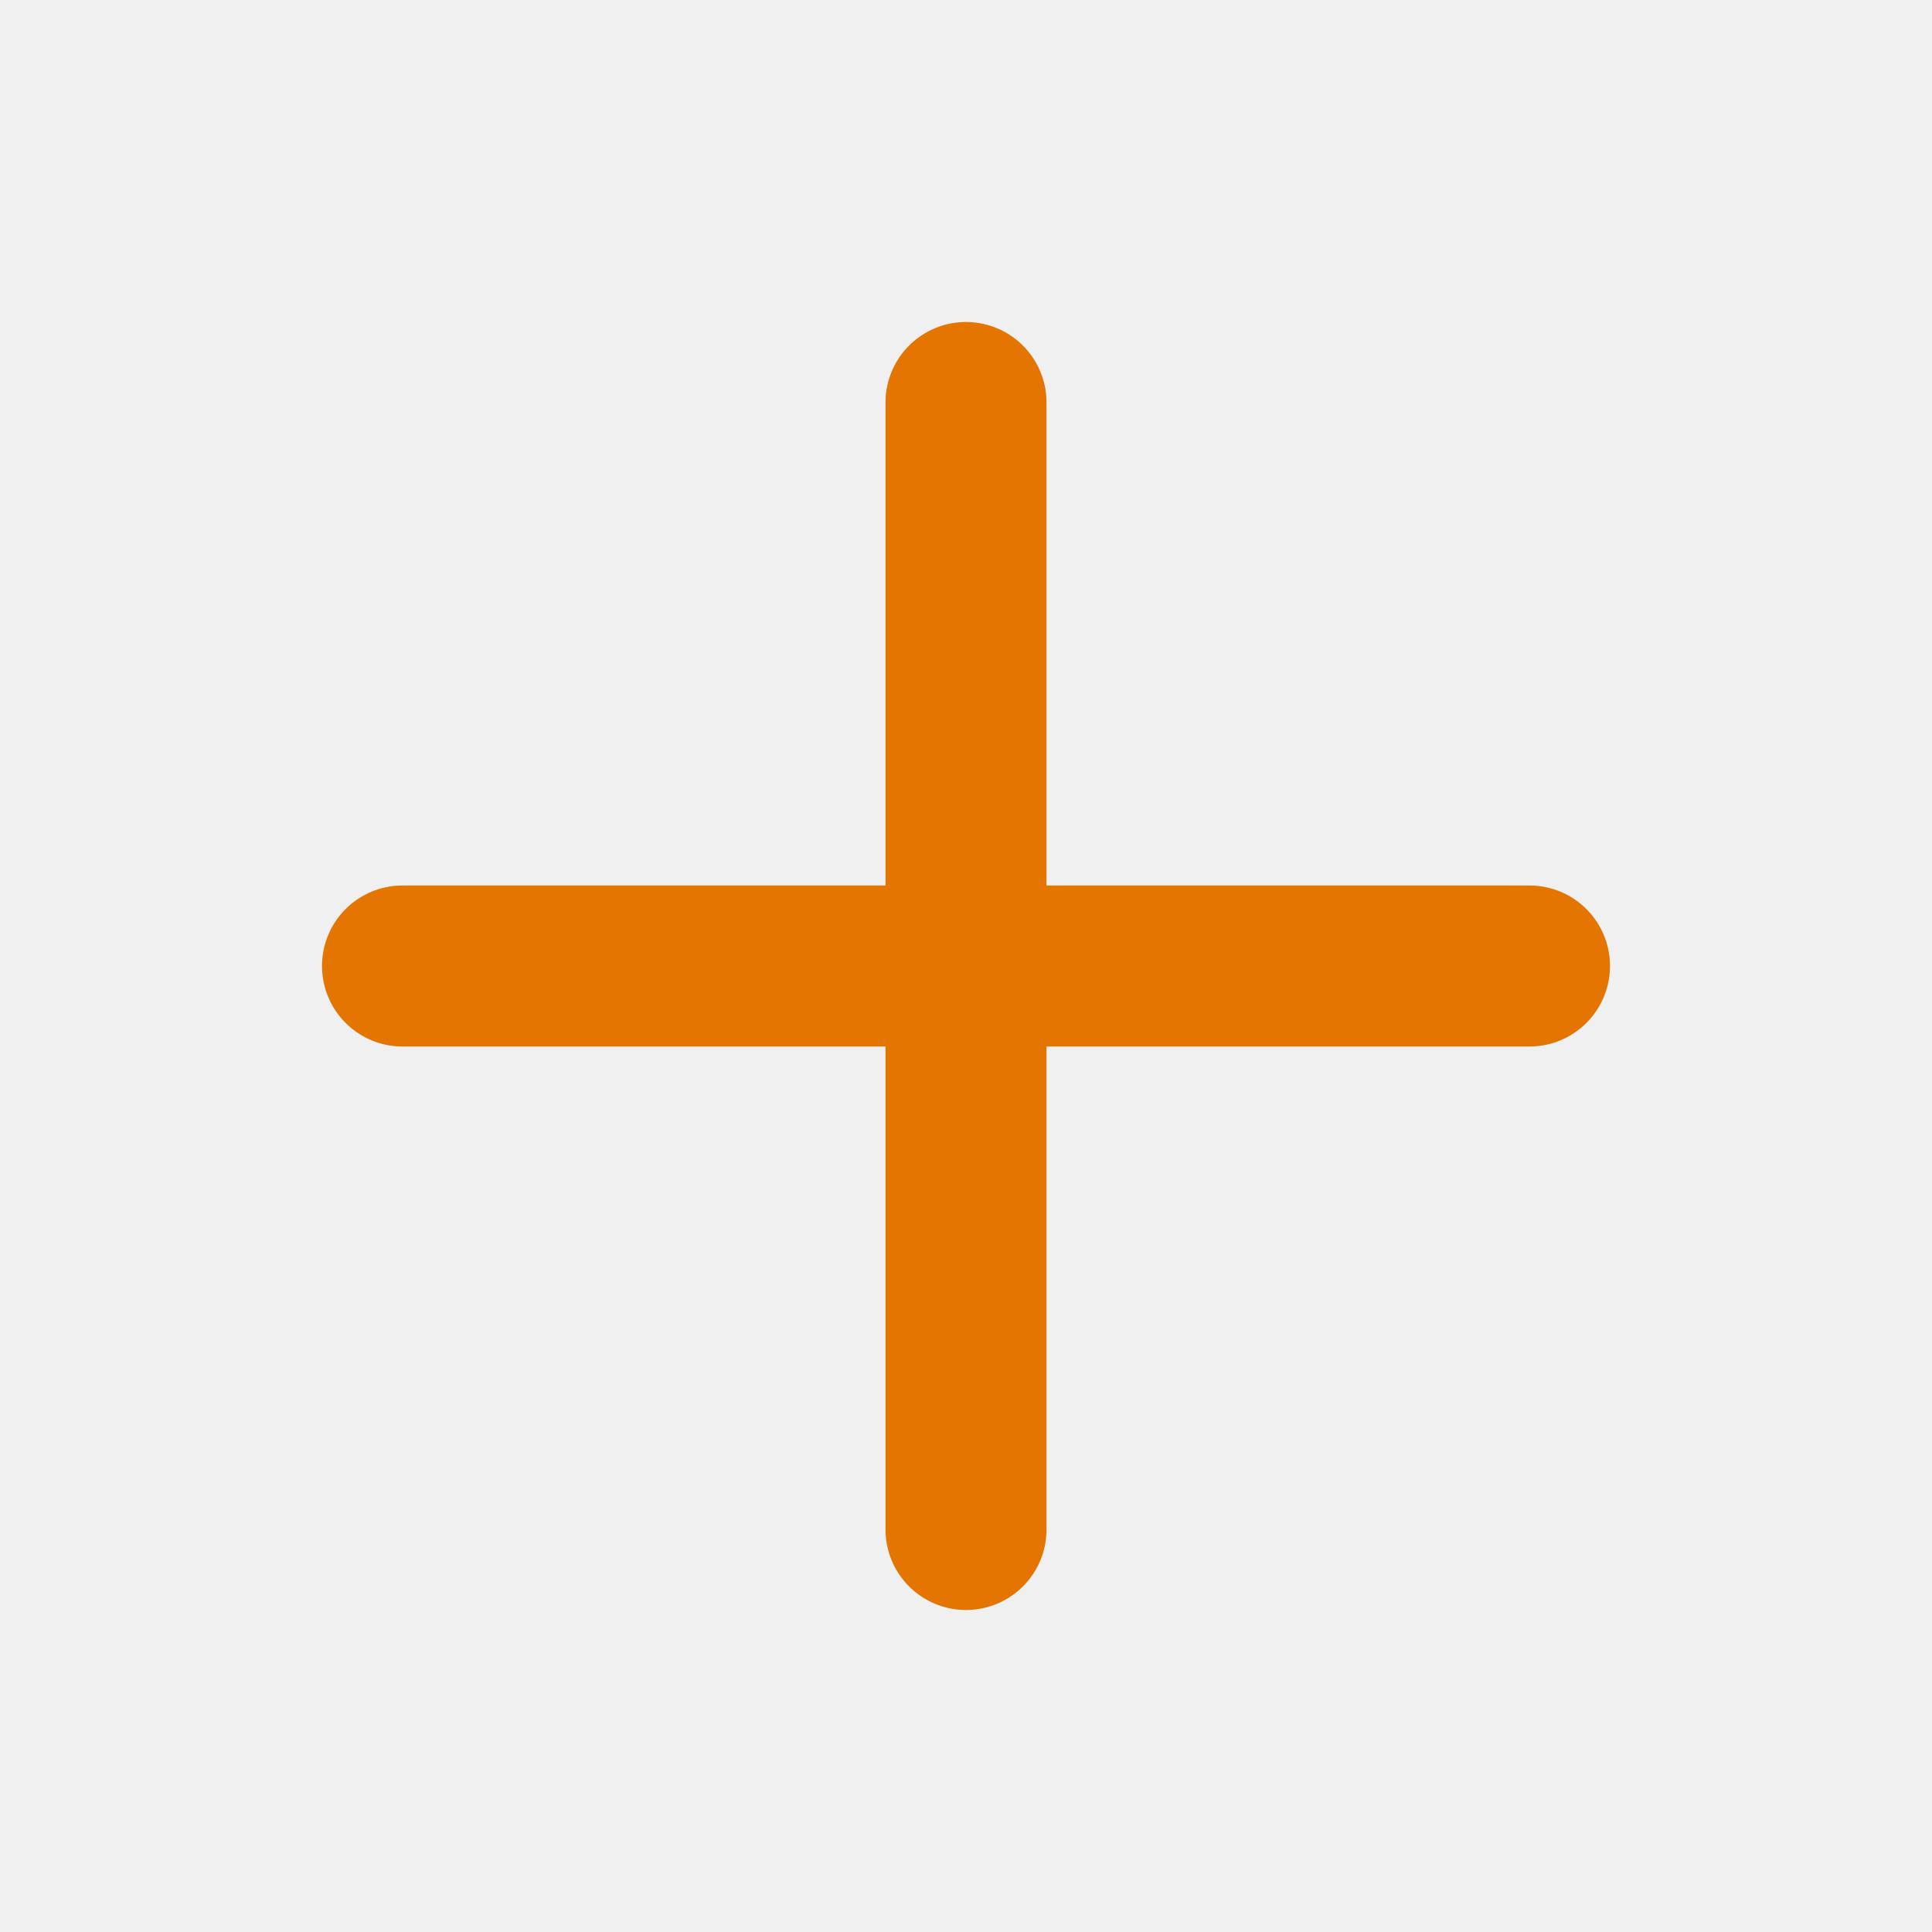
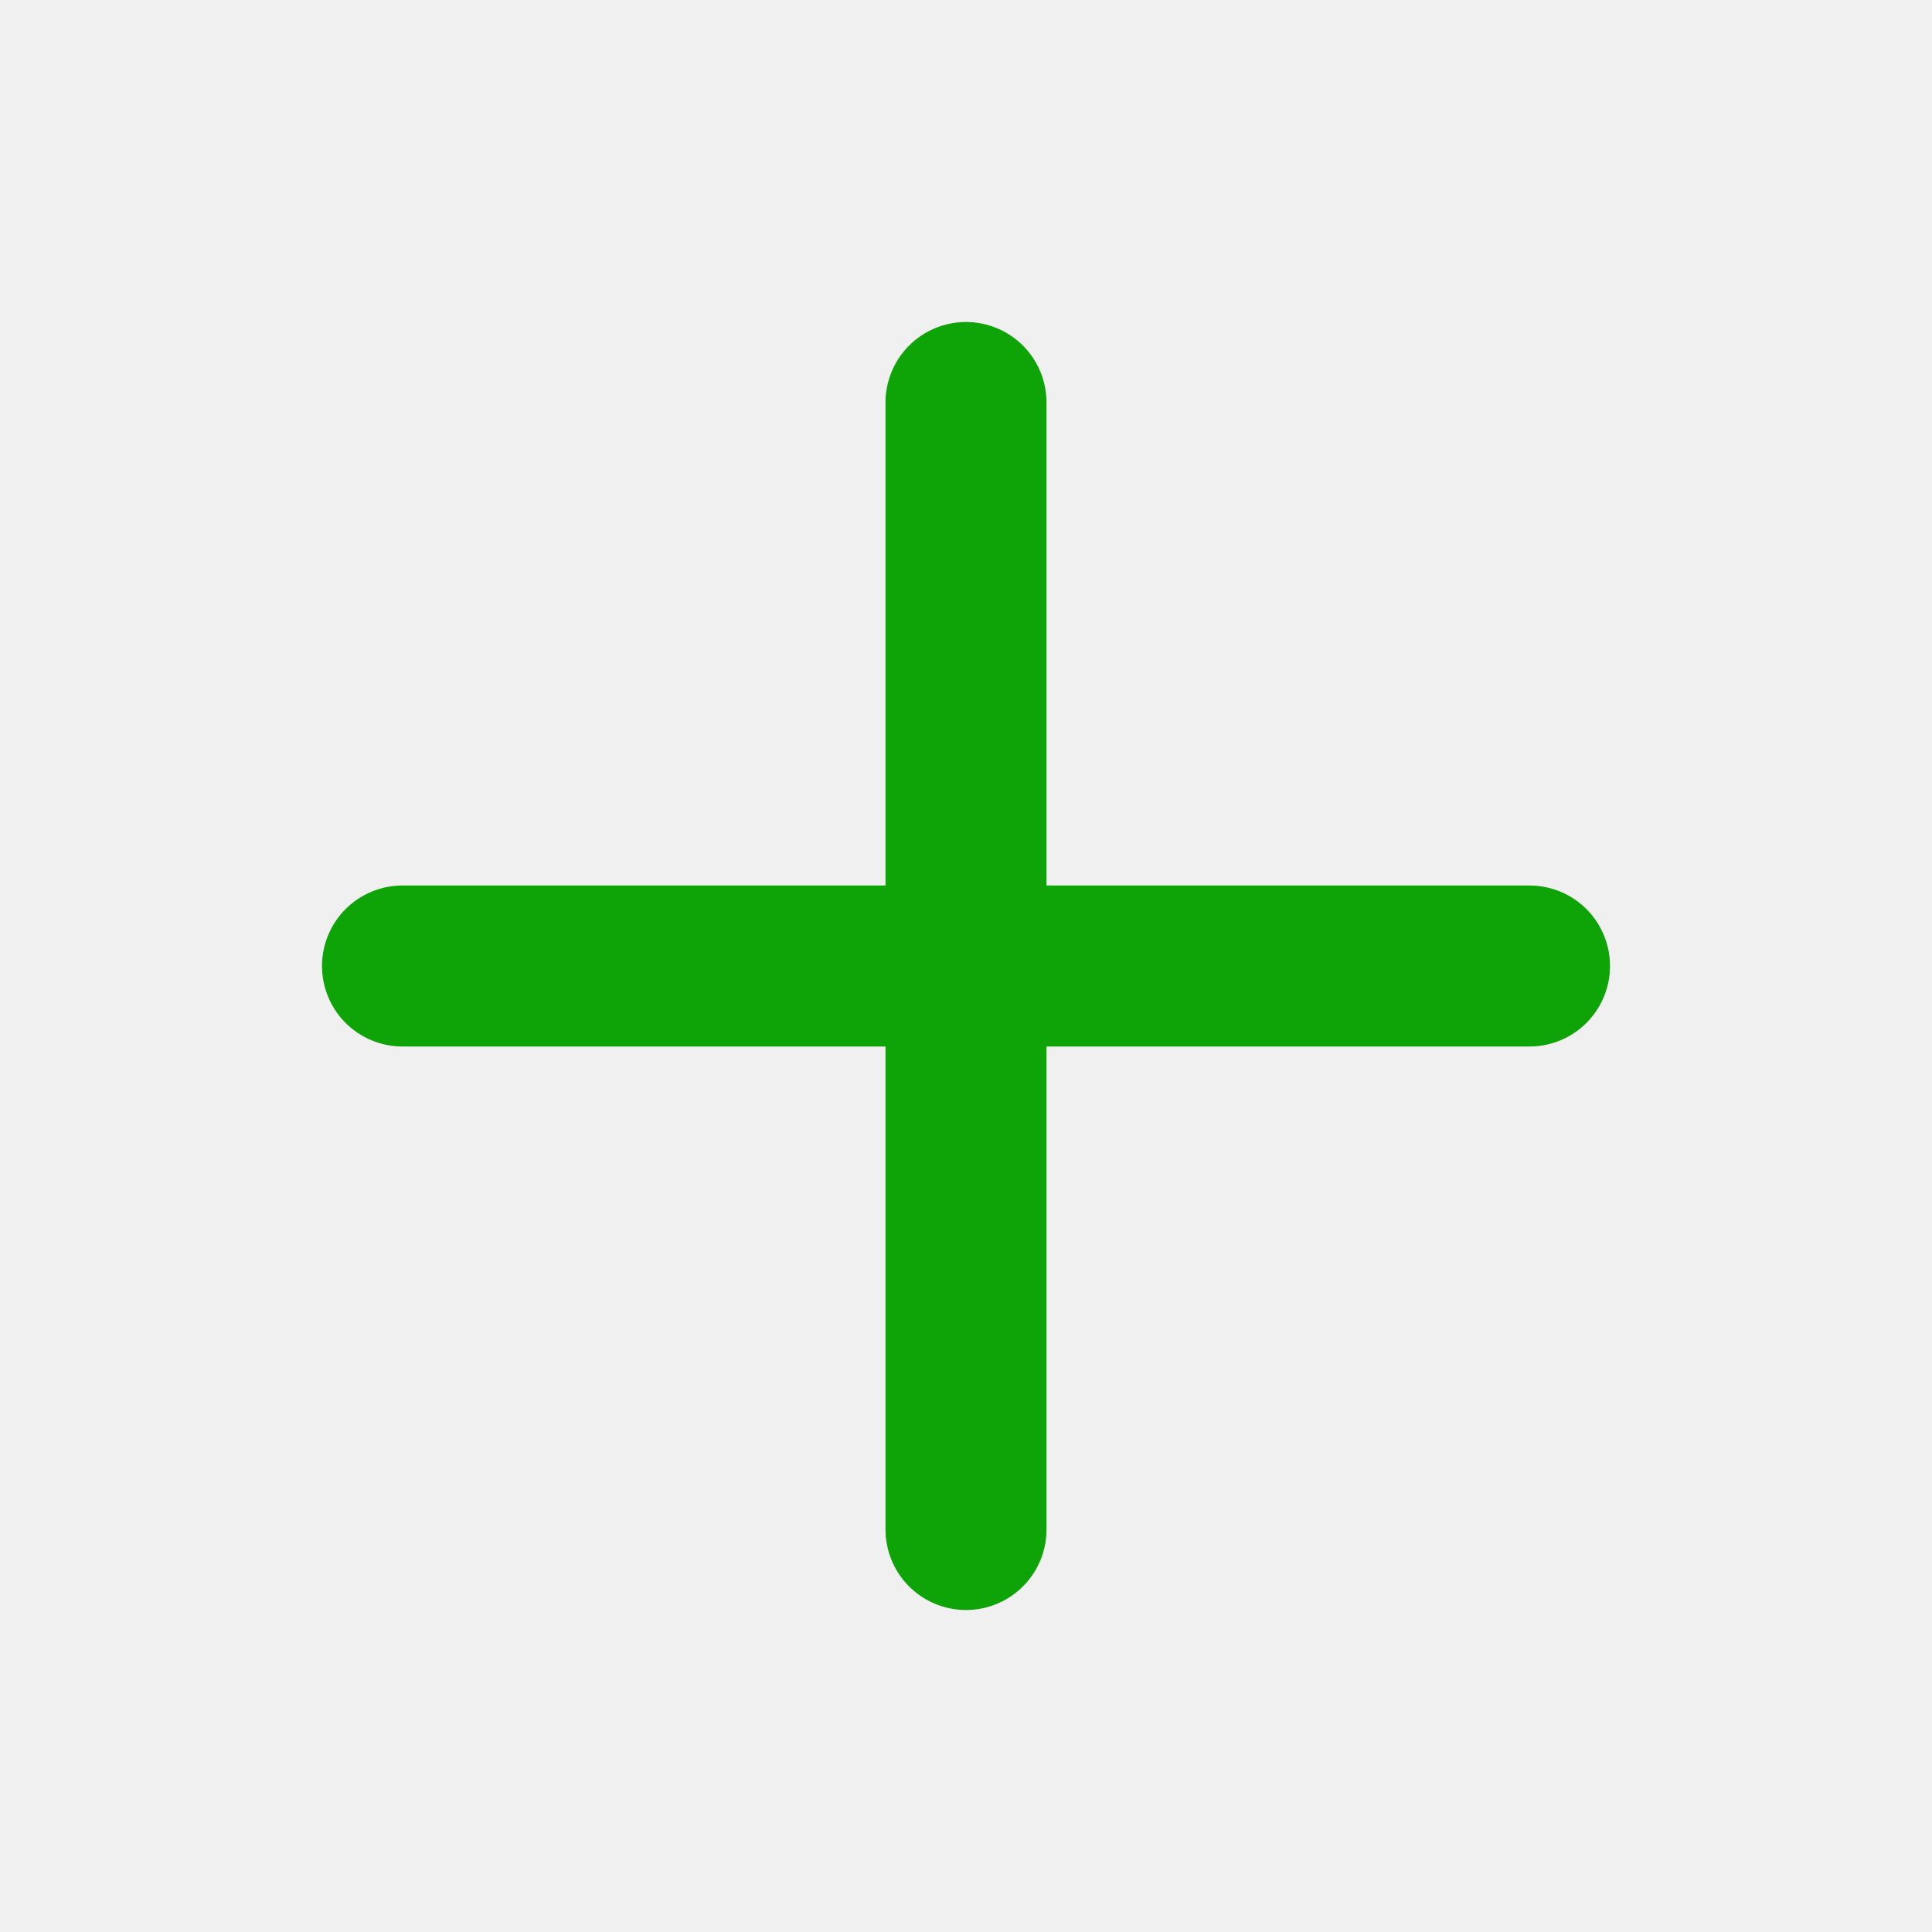
<svg xmlns="http://www.w3.org/2000/svg" width="24" height="24" viewBox="0 0 24 24" fill="none">
  <g clip-path="url(#clip0_168_4135)">
-     <path d="M12 5V19" stroke="#E37500" stroke-width="2" stroke-linecap="round" stroke-linejoin="round" />
-     <path d="M5 12H19" stroke="#E37500" stroke-width="2" stroke-linecap="round" stroke-linejoin="round" />
+     <path d="M12 5V19" stroke="#0EA306" stroke-width="2" stroke-linecap="round" stroke-linejoin="round" />
+     <path d="M5 12H19" stroke="#0EA306" stroke-width="2" stroke-linecap="round" stroke-linejoin="round" />
  </g>
  <defs>
    <clipPath id="clip0_168_4135">
      <rect width="24" height="24" fill="white" />
    </clipPath>
  </defs>
</svg>
